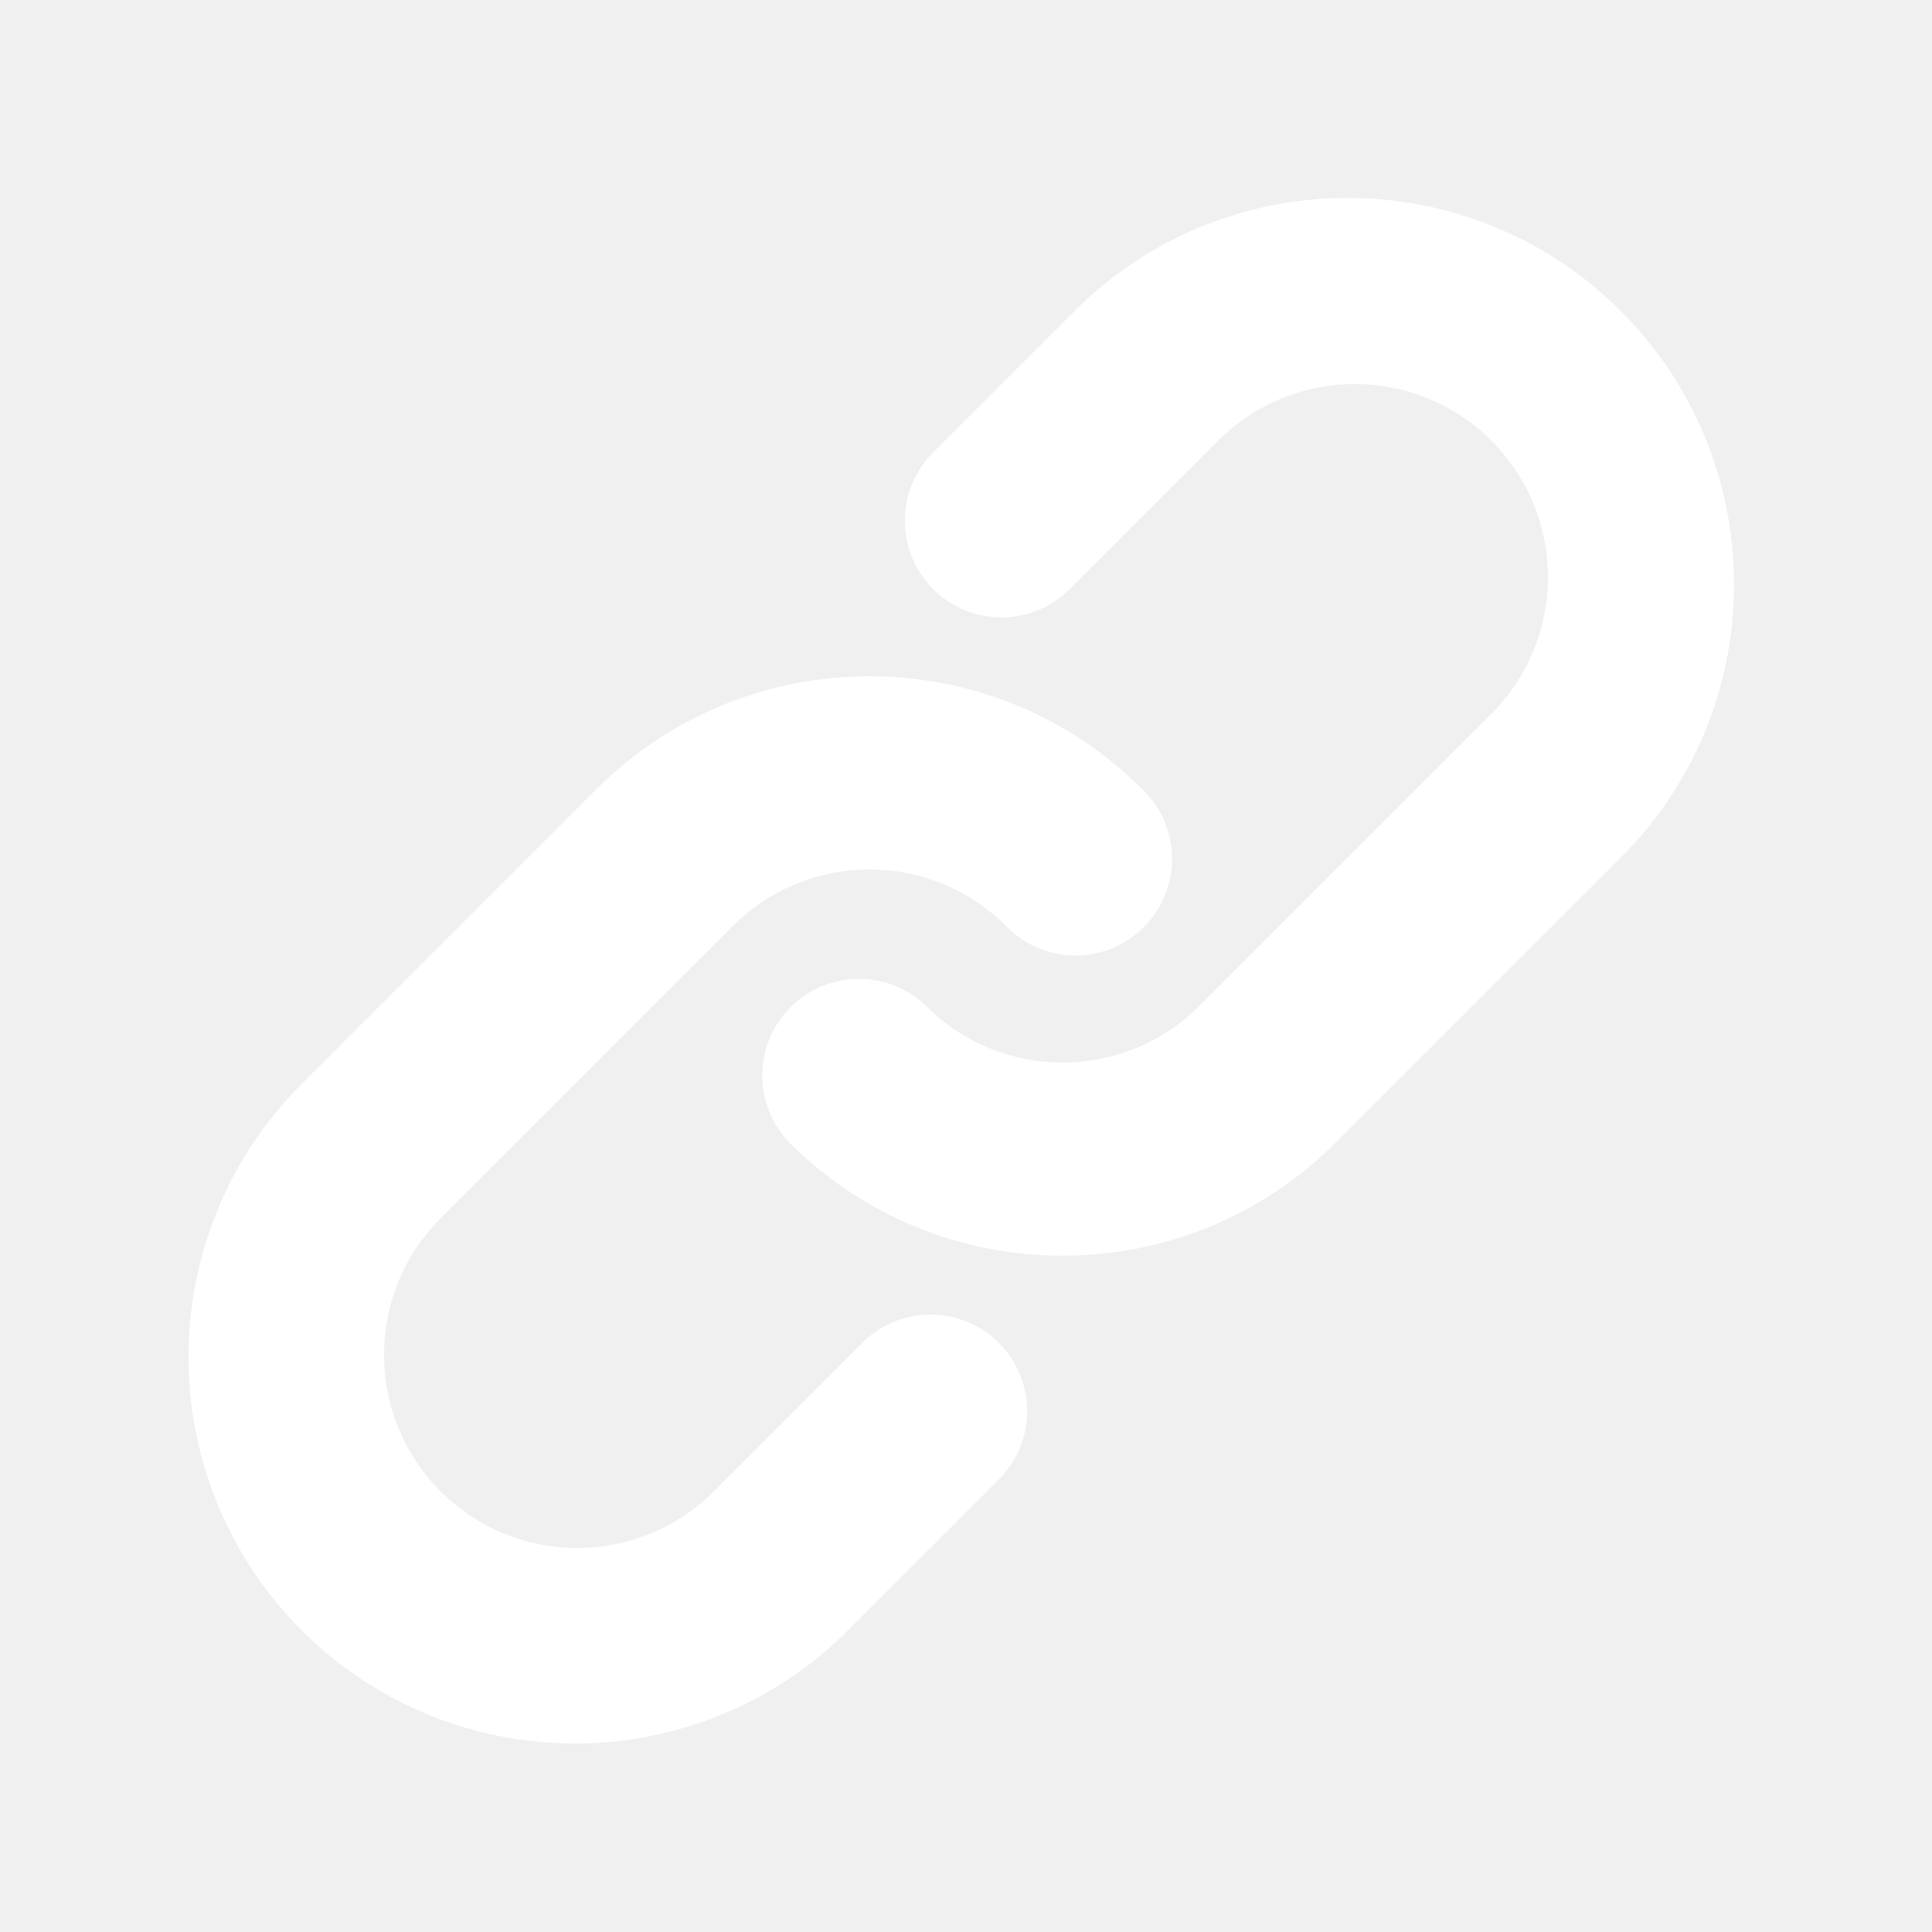
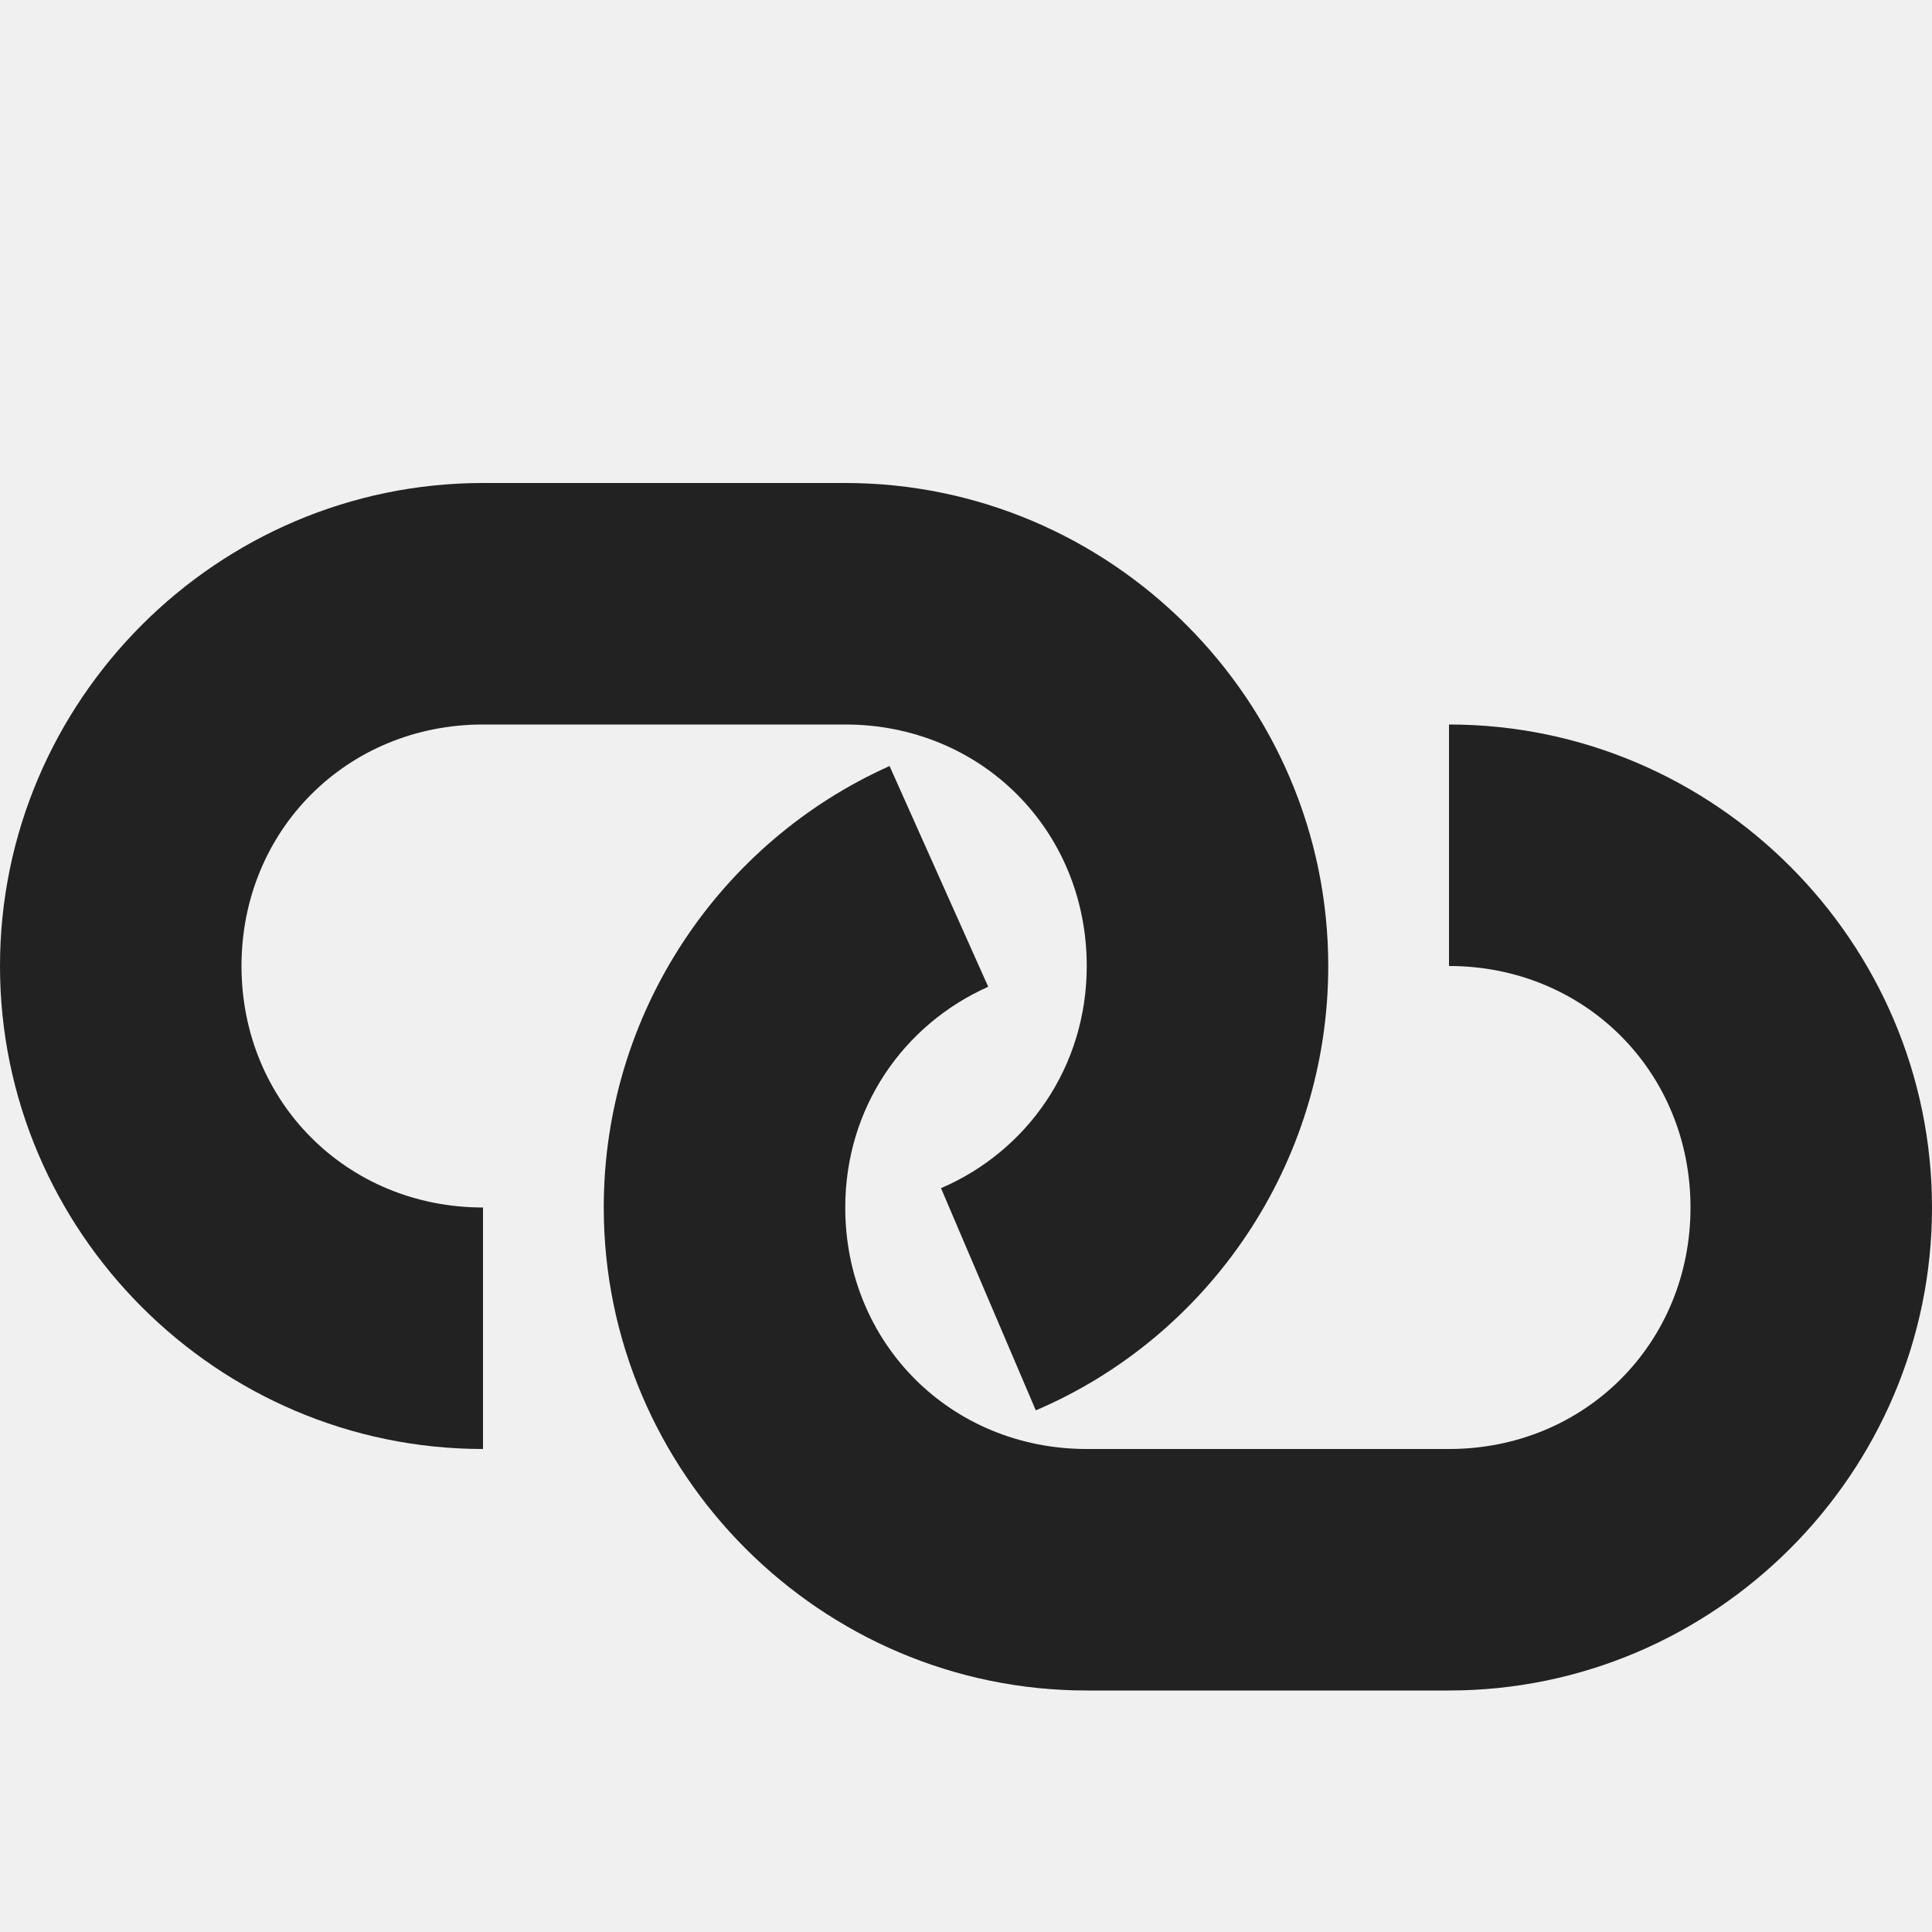
- <svg xmlns="http://www.w3.org/2000/svg" class="w-6 h-6" fill="currentColor" viewBox="0 0 20 20">
-   <path fill="#fff" fill-rule="evenodd" d="M12.586 4.586a2 2 0 112.828 2.828l-3 3a2 2 0 01-2.828 0 1 1 0 00-1.414 1.414 4 4 0 005.656 0l3-3a4 4 0 00-5.656-5.656l-1.5 1.5a1 1 0 101.414 1.414l1.5-1.5zm-5 5a2 2 0 012.828 0 1 1 0 101.414-1.414 4 4 0 00-5.656 0l-3 3a4 4 0 105.656 5.656l1.5-1.5a1 1 0 10-1.414-1.414l-1.5 1.5a2 2 0 11-2.828-2.828l3-3z" clip-rule="evenodd" />
+ <svg xmlns="http://www.w3.org/2000/svg" width="16" height="16">
+   <g fill="#222">
+     <path d="M4 12c-2.2 0-4-1.8-4-4s1.8-4 4-4h3c2.2 0 4 1.8 4 4 0 1.64-.992 3.07-2.422 3.68l-.785-1.84C8.503 9.535 9 8.84 9 8c0-1.125-.875-2-2-2H4c-1.125 0-2 .875-2 2s.875 2 2 2zm0 0" />
+     <path d="M9 14c-2.2 0-4-1.8-4-4 0-1.621.969-3.031 2.367-3.656l.817 1.828C7.484 8.484 7 9.172 7 10c0 1.125.875 2 2 2h3c1.125 0 2-.875 2-2s-.875-2-2-2V6c2.2 0 4 1.8 4 4s-1.8 4-4 4zm0 0" />
+   </g>
</svg>
